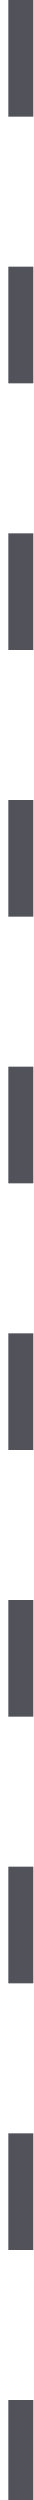
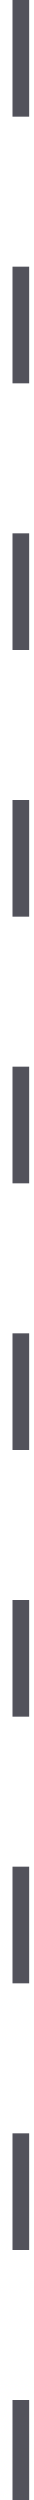
<svg xmlns="http://www.w3.org/2000/svg" width="2" height="150" viewBox="0 0 2 150" fill="none">
-   <line x1="1.25" y1="3.27836e-08" x2="1.25" y2="150" stroke="#52525B" stroke-width="1.5" stroke-dasharray="7 9" />
+   <line x1="1.25" y1="3.27836e-08" x2="1.25" y2="150" stroke="#52525B" strokeWidth="1.5" stroke-dasharray="7 9" />
</svg>
